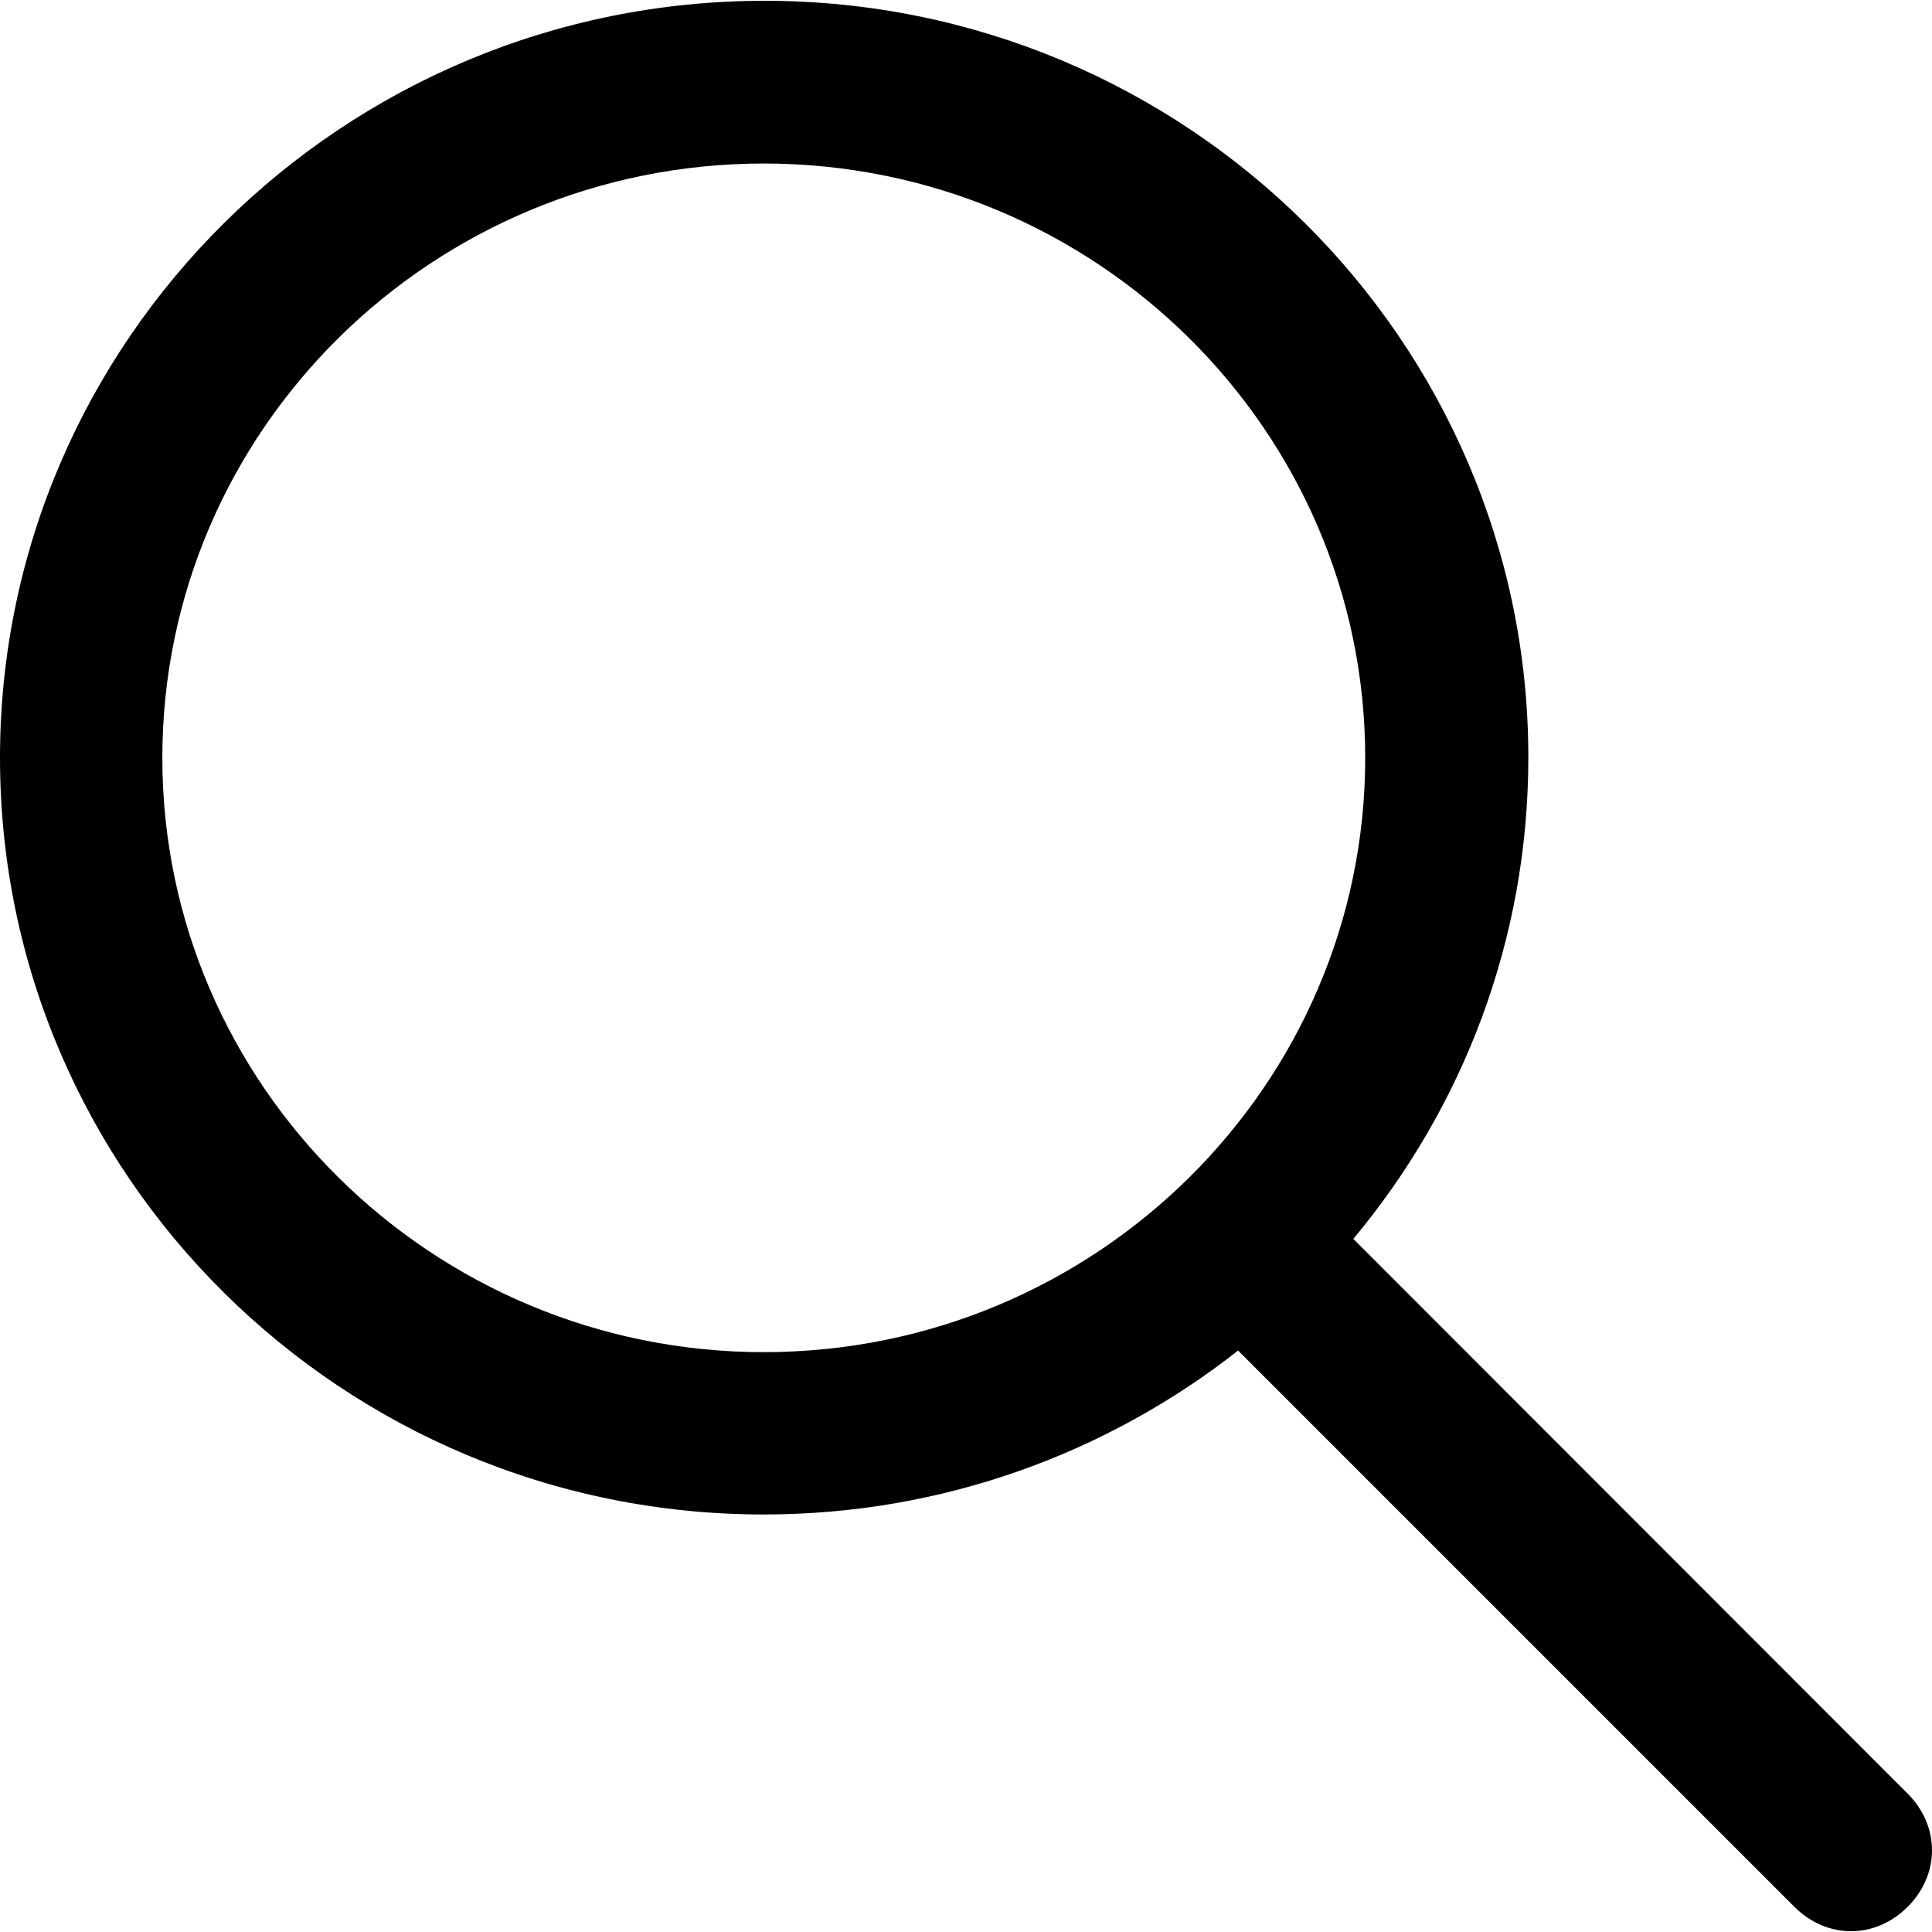
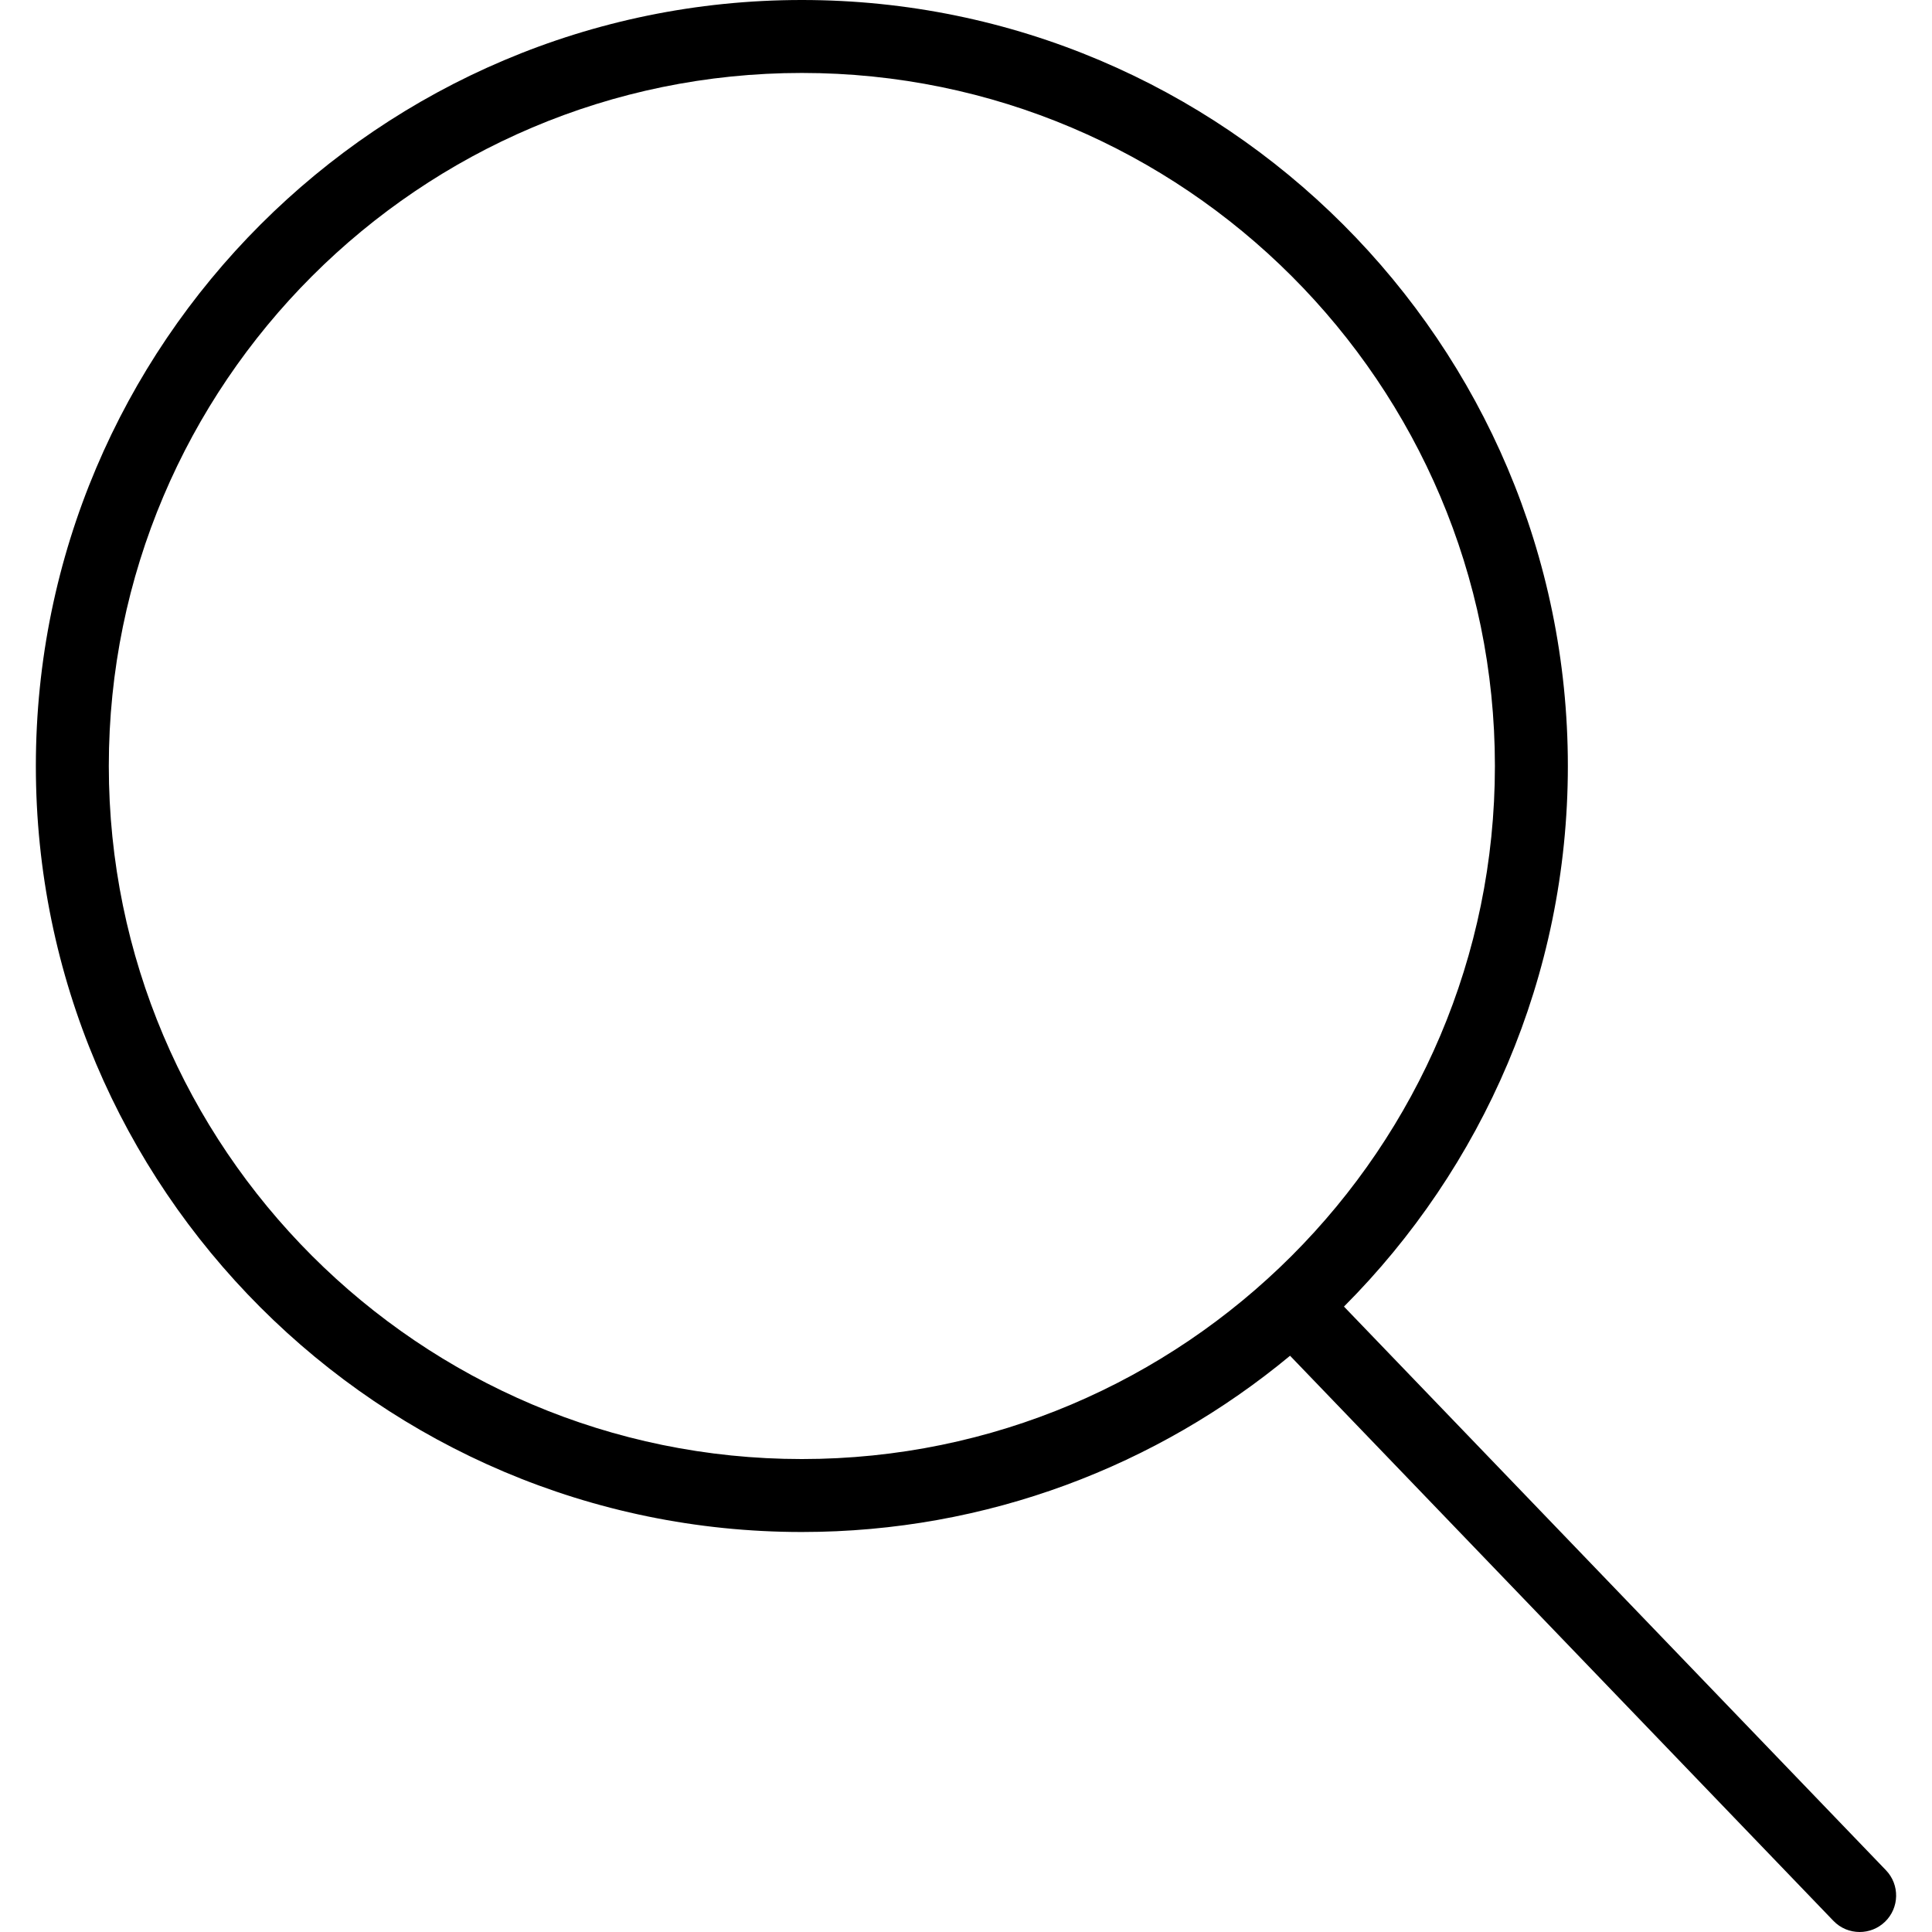
- <svg xmlns="http://www.w3.org/2000/svg" version="1.1" id="Capa_1" x="0px" y="0px" viewBox="0 0 487.95 487.95" style="enable-background:new 0 0 487.95 487.95;" xml:space="preserve">
-   <g>
-     <g>
-       <path d="M481.8,453l-140-140.1c27.6-33.1,44.2-75.4,44.2-121.6C386,85.9,299.5,0.2,193.1,0.2S0,86,0,191.4s86.5,191.1,192.9,191.1    c45.2,0,86.8-15.5,119.8-41.4l140.5,140.5c8.2,8.2,20.4,8.2,28.6,0C490,473.4,490,461.2,481.8,453z M41,191.4    c0-82.8,68.2-150.1,151.9-150.1s151.9,67.3,151.9,150.1s-68.2,150.1-151.9,150.1S41,274.1,41,191.4z" />
-     </g>
-   </g>
+ <svg xmlns="http://www.w3.org/2000/svg" version="1.1" id="Capa_1" x="0px" y="0px" viewBox="0 0 52.966 52.966" style="enable-background:new 0 0 52.966 52.966;" xml:space="preserve">
+   <path d="M51.704,51.273L36.845,35.82c3.79-3.801,6.138-9.041,6.138-14.82c0-11.58-9.42-21-21-21s-21,9.42-21,21s9.42,21,21,21  c5.083,0,9.748-1.817,13.384-4.832l14.895,15.491c0.196,0.205,0.458,0.307,0.721,0.307c0.25,0,0.499-0.093,0.693-0.279  C52.074,52.304,52.086,51.671,51.704,51.273z M21.983,40c-10.477,0-19-8.523-19-19s8.523-19,19-19s19,8.523,19,19  S32.459,40,21.983,40z" />
  <g>
</g>
  <g>
</g>
  <g>
</g>
  <g>
</g>
  <g>
</g>
  <g>
</g>
  <g>
</g>
  <g>
</g>
  <g>
</g>
  <g>
</g>
  <g>
</g>
  <g>
</g>
  <g>
</g>
  <g>
</g>
  <g>
</g>
</svg>
